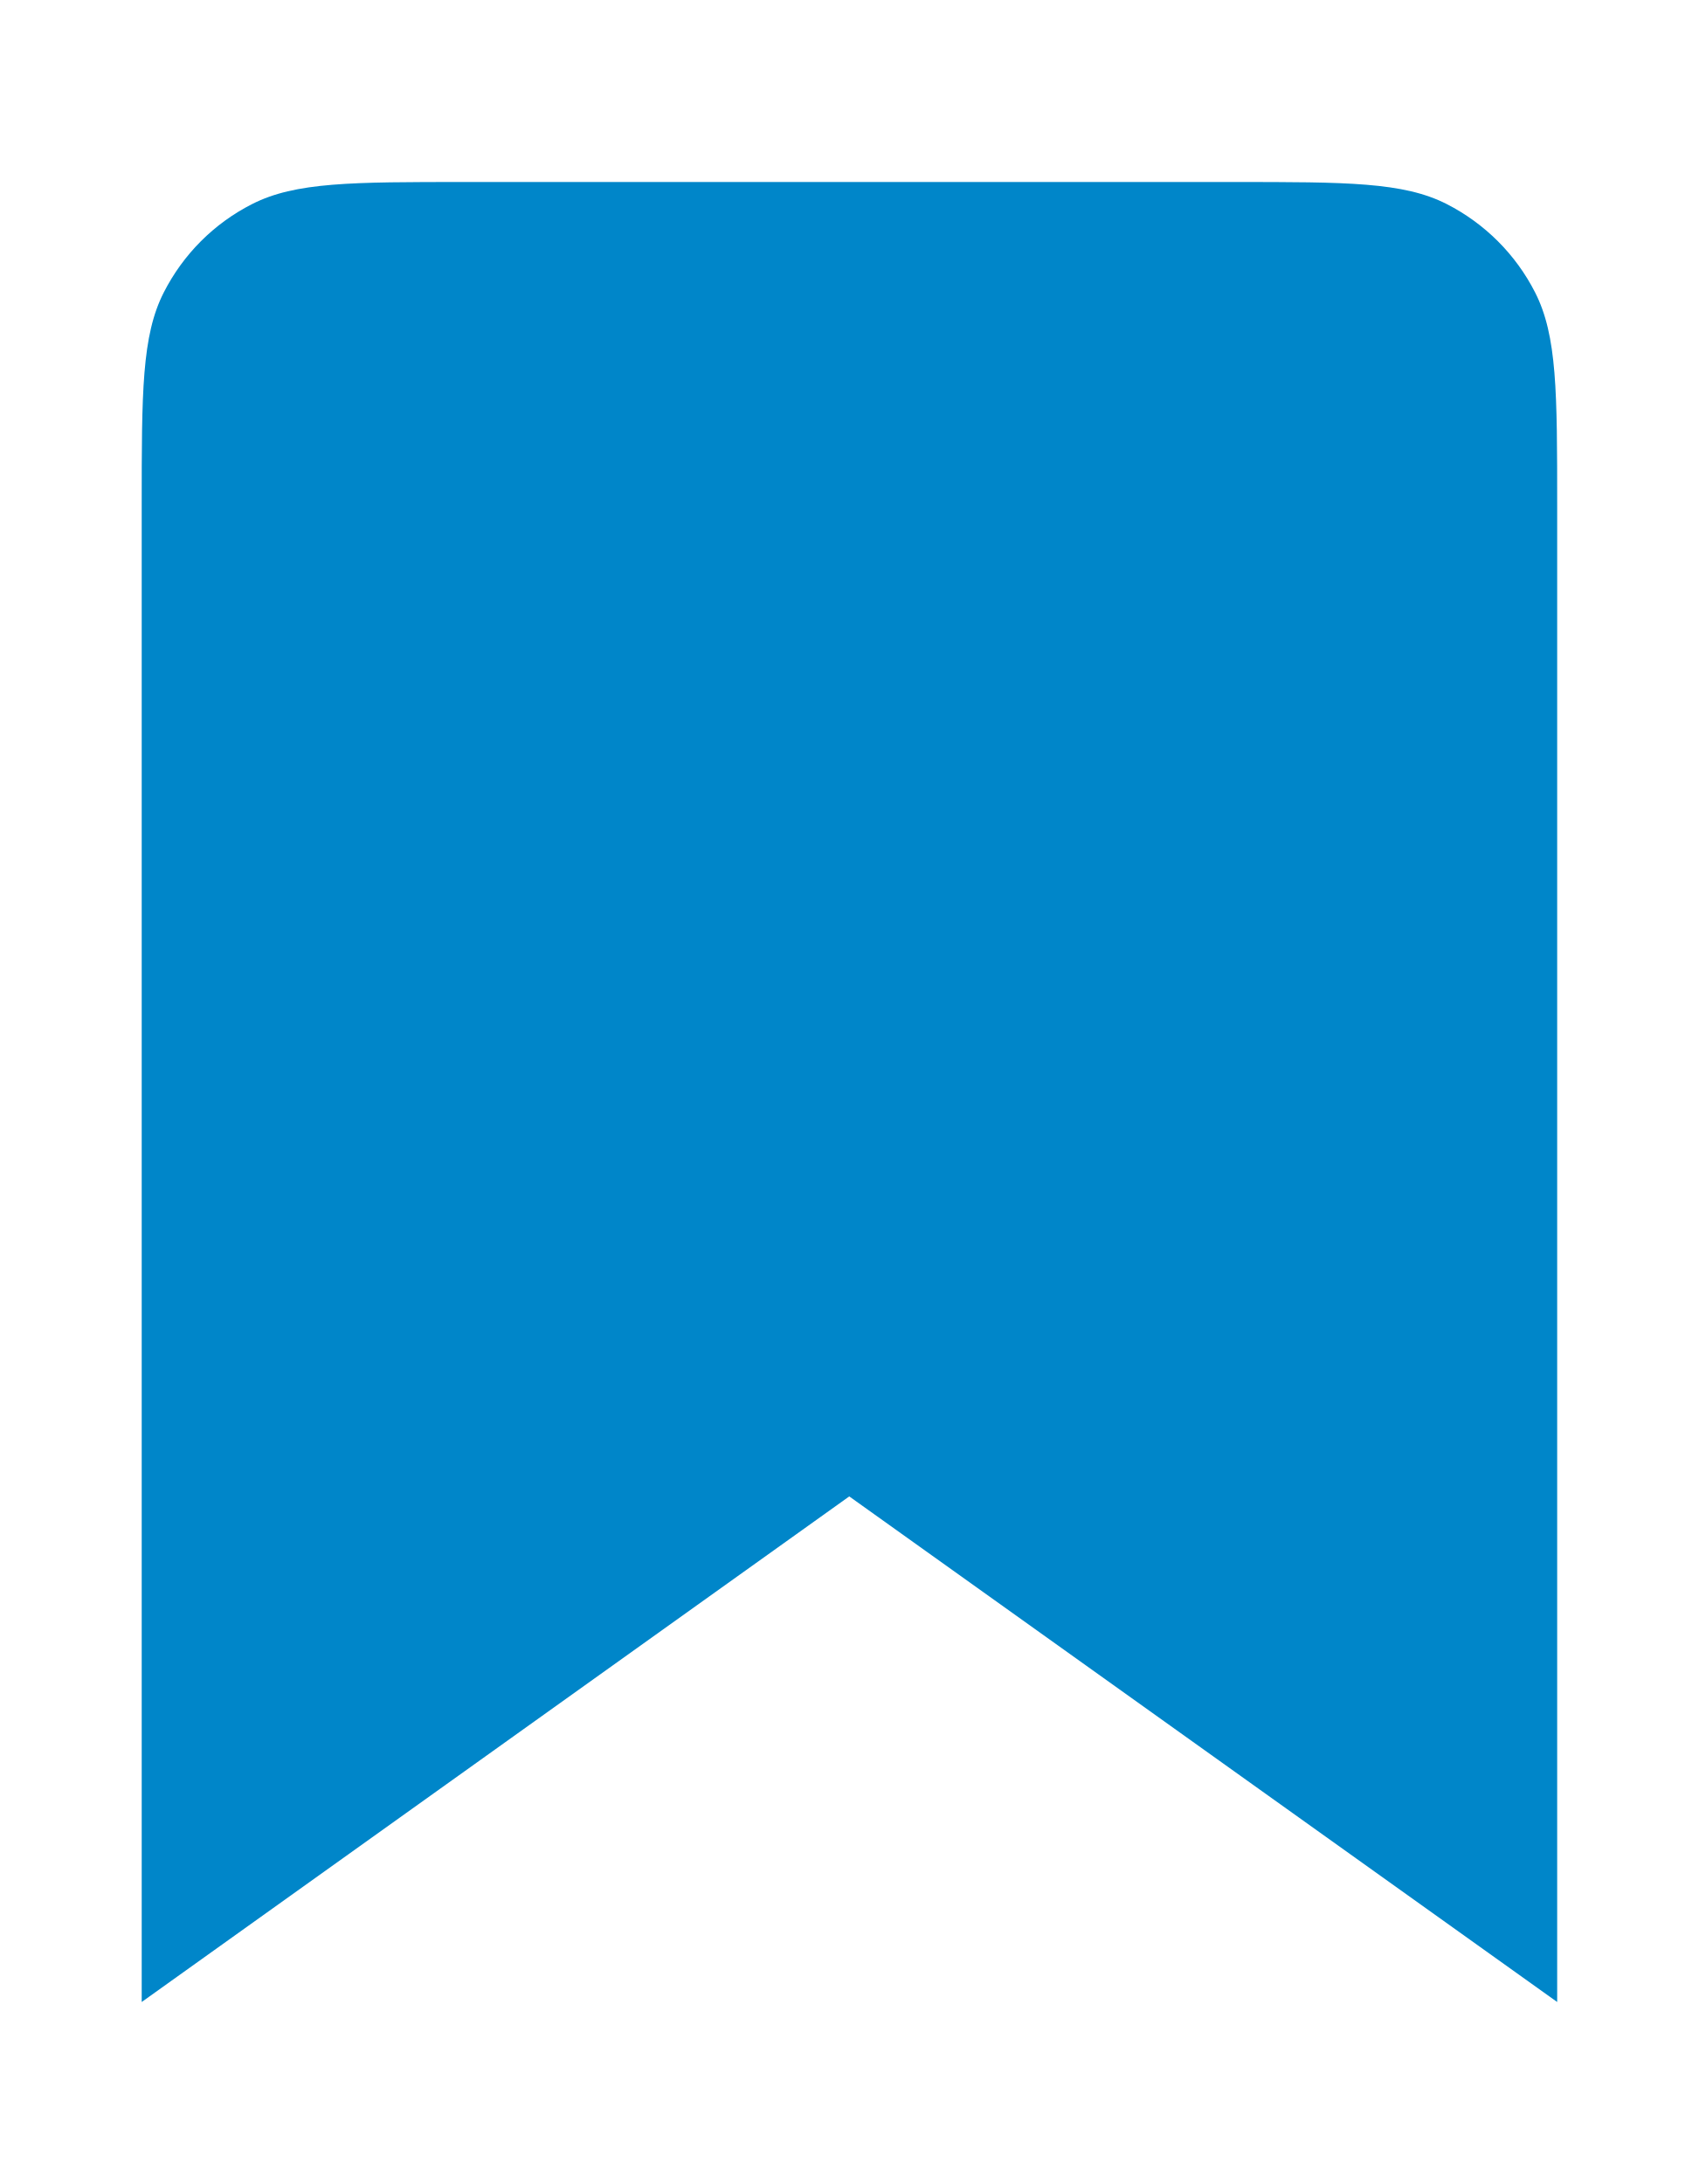
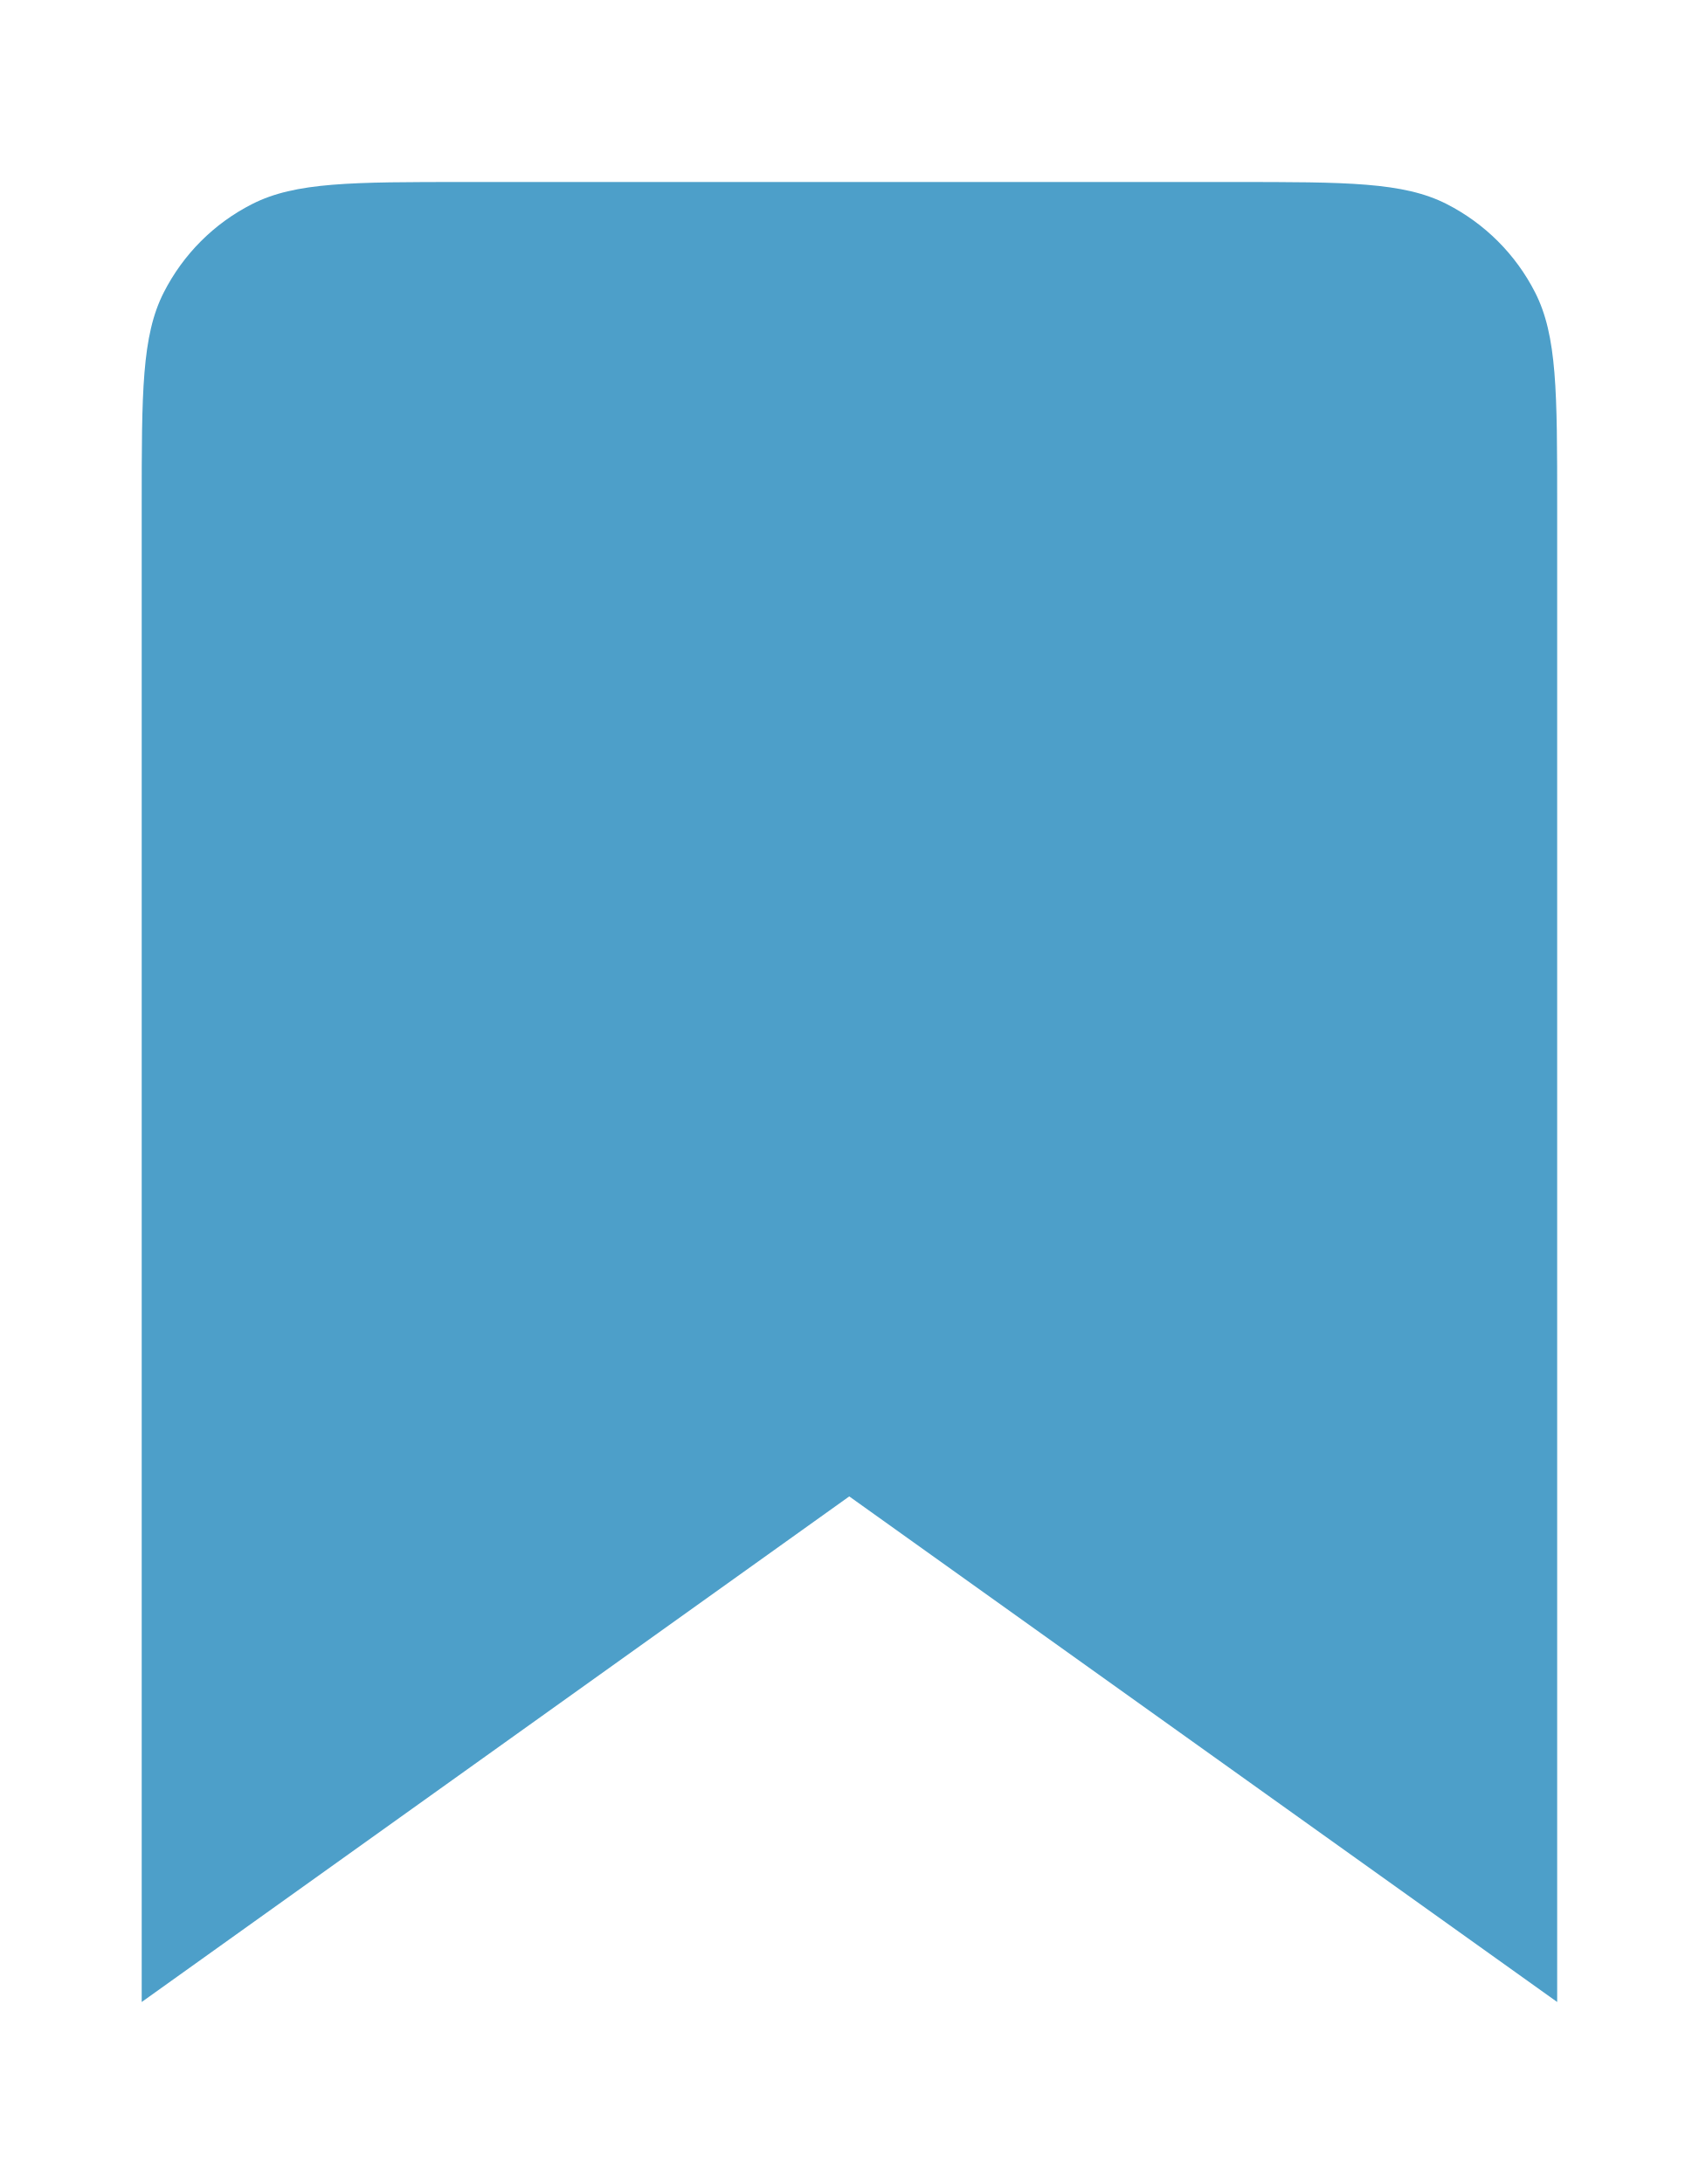
- <svg xmlns="http://www.w3.org/2000/svg" width="14" height="18" fill="#0086C9">
-   <path d="M1.168 4.167c0-.934 0-1.4.182-1.757.16-.314.414-.569.728-.728.357-.182.823-.182 1.757-.182h6.333c.933 0 1.4 0 1.757.182.313.16.568.414.728.728.182.357.182.823.182 1.757V16.5L7 12.333 1.168 16.5V4.167Z" stroke="none" stroke-width="0" stroke-linejoin="round" />
+ <svg xmlns="http://www.w3.org/2000/svg" width="14" height="18" fill="#4D9FC9">
+   <path d="M1.168 4.167c0-.934 0-1.4.182-1.757.16-.314.414-.569.728-.728.357-.182.823-.182 1.757-.182h6.333c.933 0 1.4 0 1.757.182.313.16.568.414.728.728.182.357.182.823.182 1.757V16.5L7 12.333 1.168 16.5V4.167Z" stroke="#717680" stroke-width="0" stroke-linejoin="round" />
</svg>
